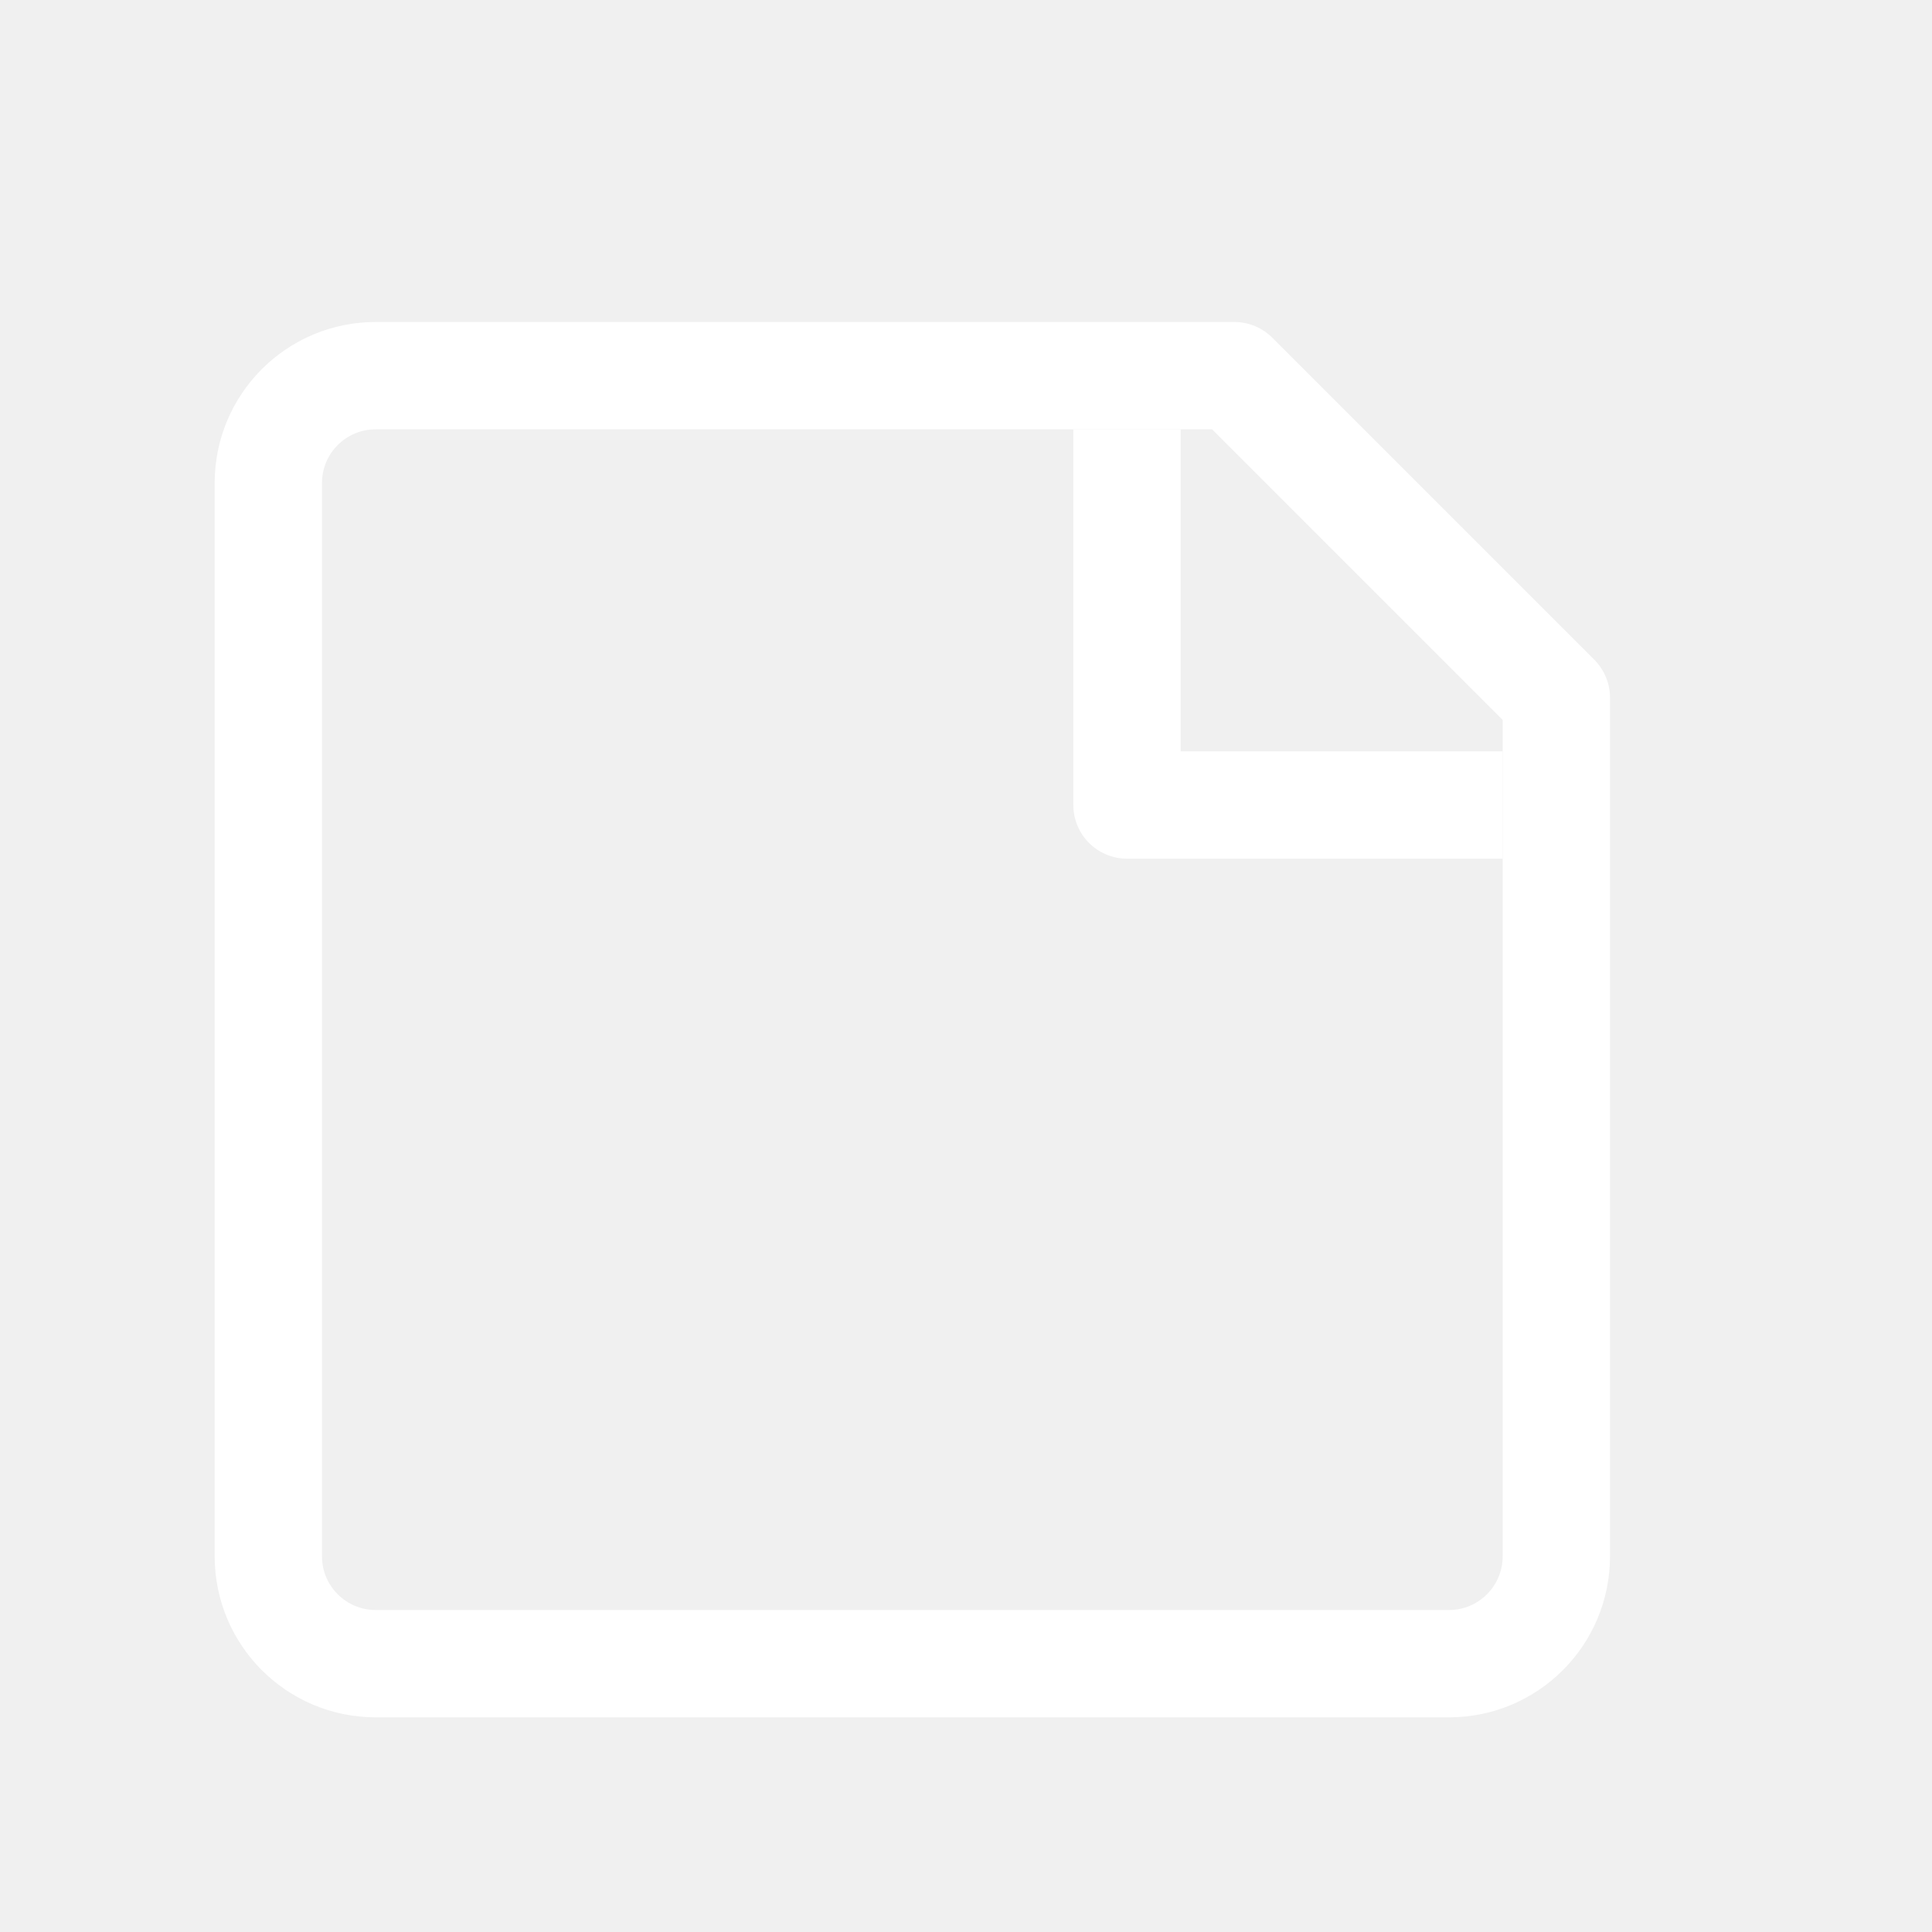
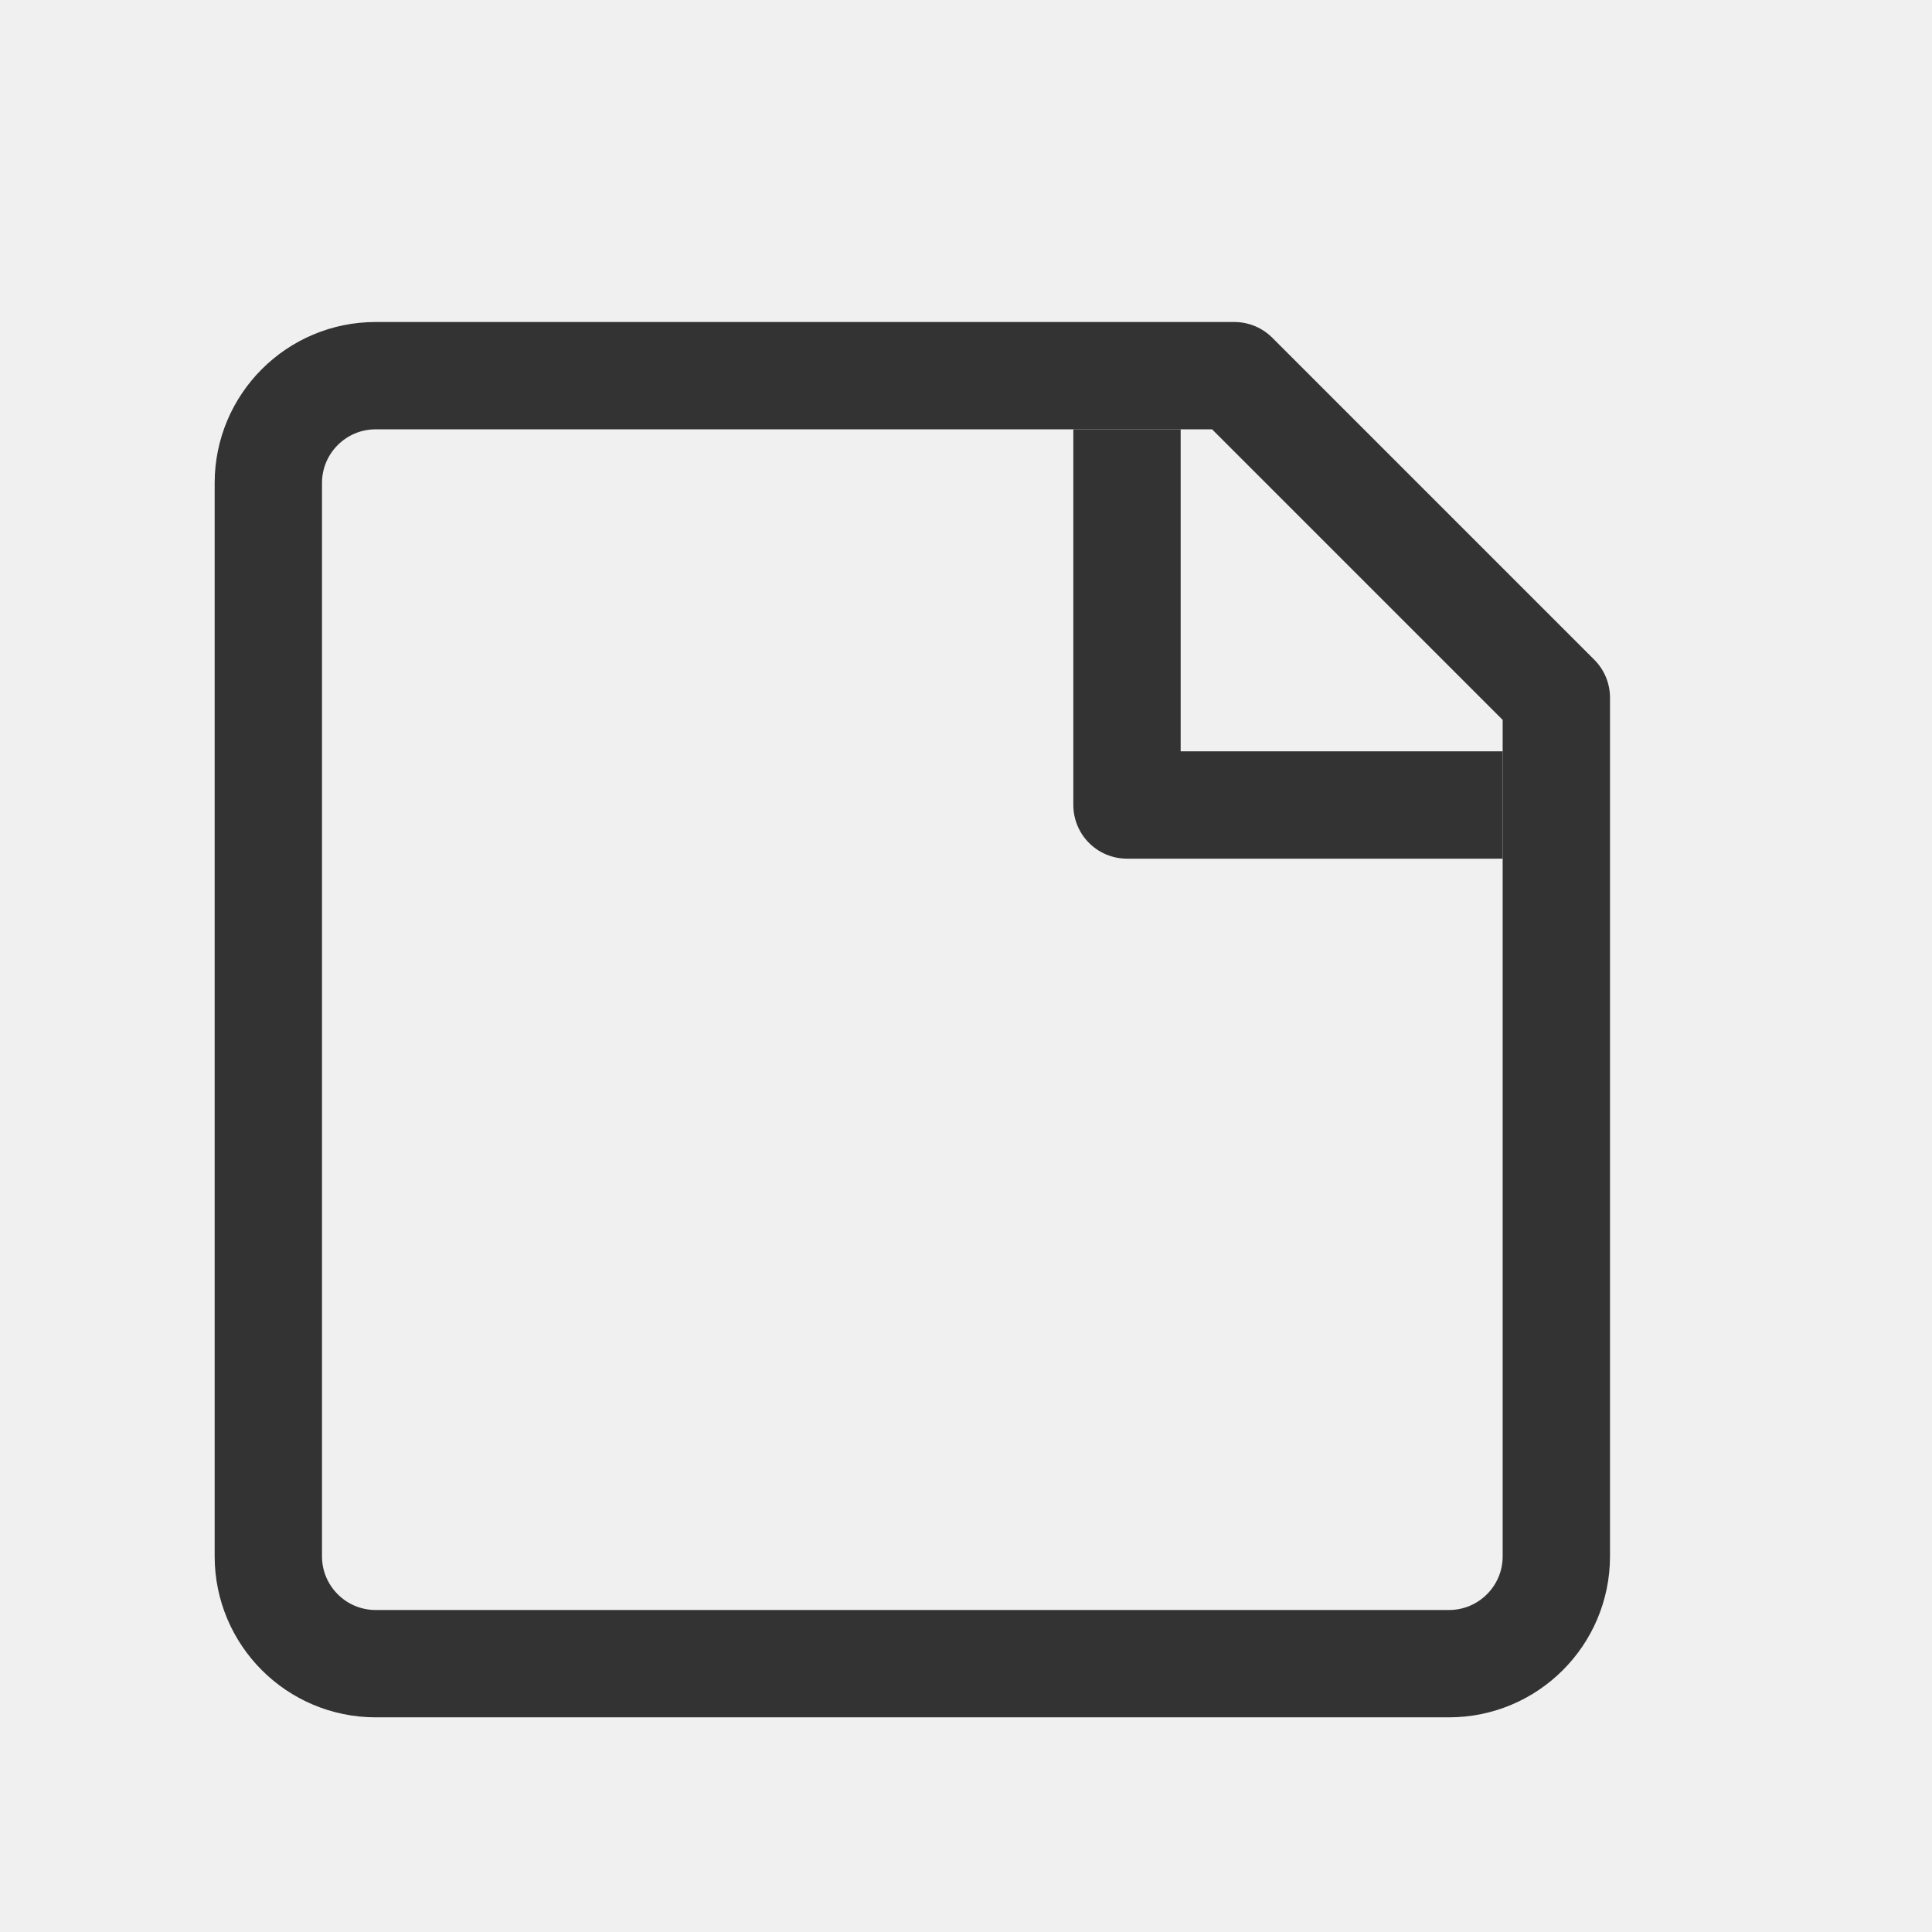
- <svg xmlns="http://www.w3.org/2000/svg" width="18" height="18" viewBox="0 0 18 18">
-   <path d="M13.5,15.5H3.5a1,1,0,0,1-1-1V4.5a1,1,0,0,1,1-1h8l3,3v8A1,1,0,0,1,13.5,15.5Z" style="fill:none;stroke:#fff;stroke-linecap:square;stroke-linejoin:round" />
-   <polyline points="10.5 4.5 10.5 7.5 13.5 7.5" style="fill:none;stroke:#fff;stroke-linecap:square;stroke-linejoin:round" />
+ <svg xmlns="http://www.w3.org/2000/svg" width="18px" height="18px" viewBox="0 0 18 18" version="1.1">
+   <g id="topbar_file" stroke="none" fill="none" fill-rule="evenodd" stroke-linecap="square" stroke-linejoin="round" stroke-width="1">
+     <g id="编组" stroke="#333333">
+       <path d="M13.5,15.5 L3.5,15.5 C2.948,15.5 2.5,15.052 2.5,14.5 L2.5,4.5 C2.5,3.948 2.948,3.5 3.5,3.5 L11.5,3.5 L14.5,6.5 L14.5,14.5 C14.5,15.052 14.052,15.5 13.5,15.5 Z" id="路径" />
+       <polyline id="路径" points="10.5 4.5 10.5 7.5 13.5 7.5" />
+     </g>
+   </g>
</svg>
